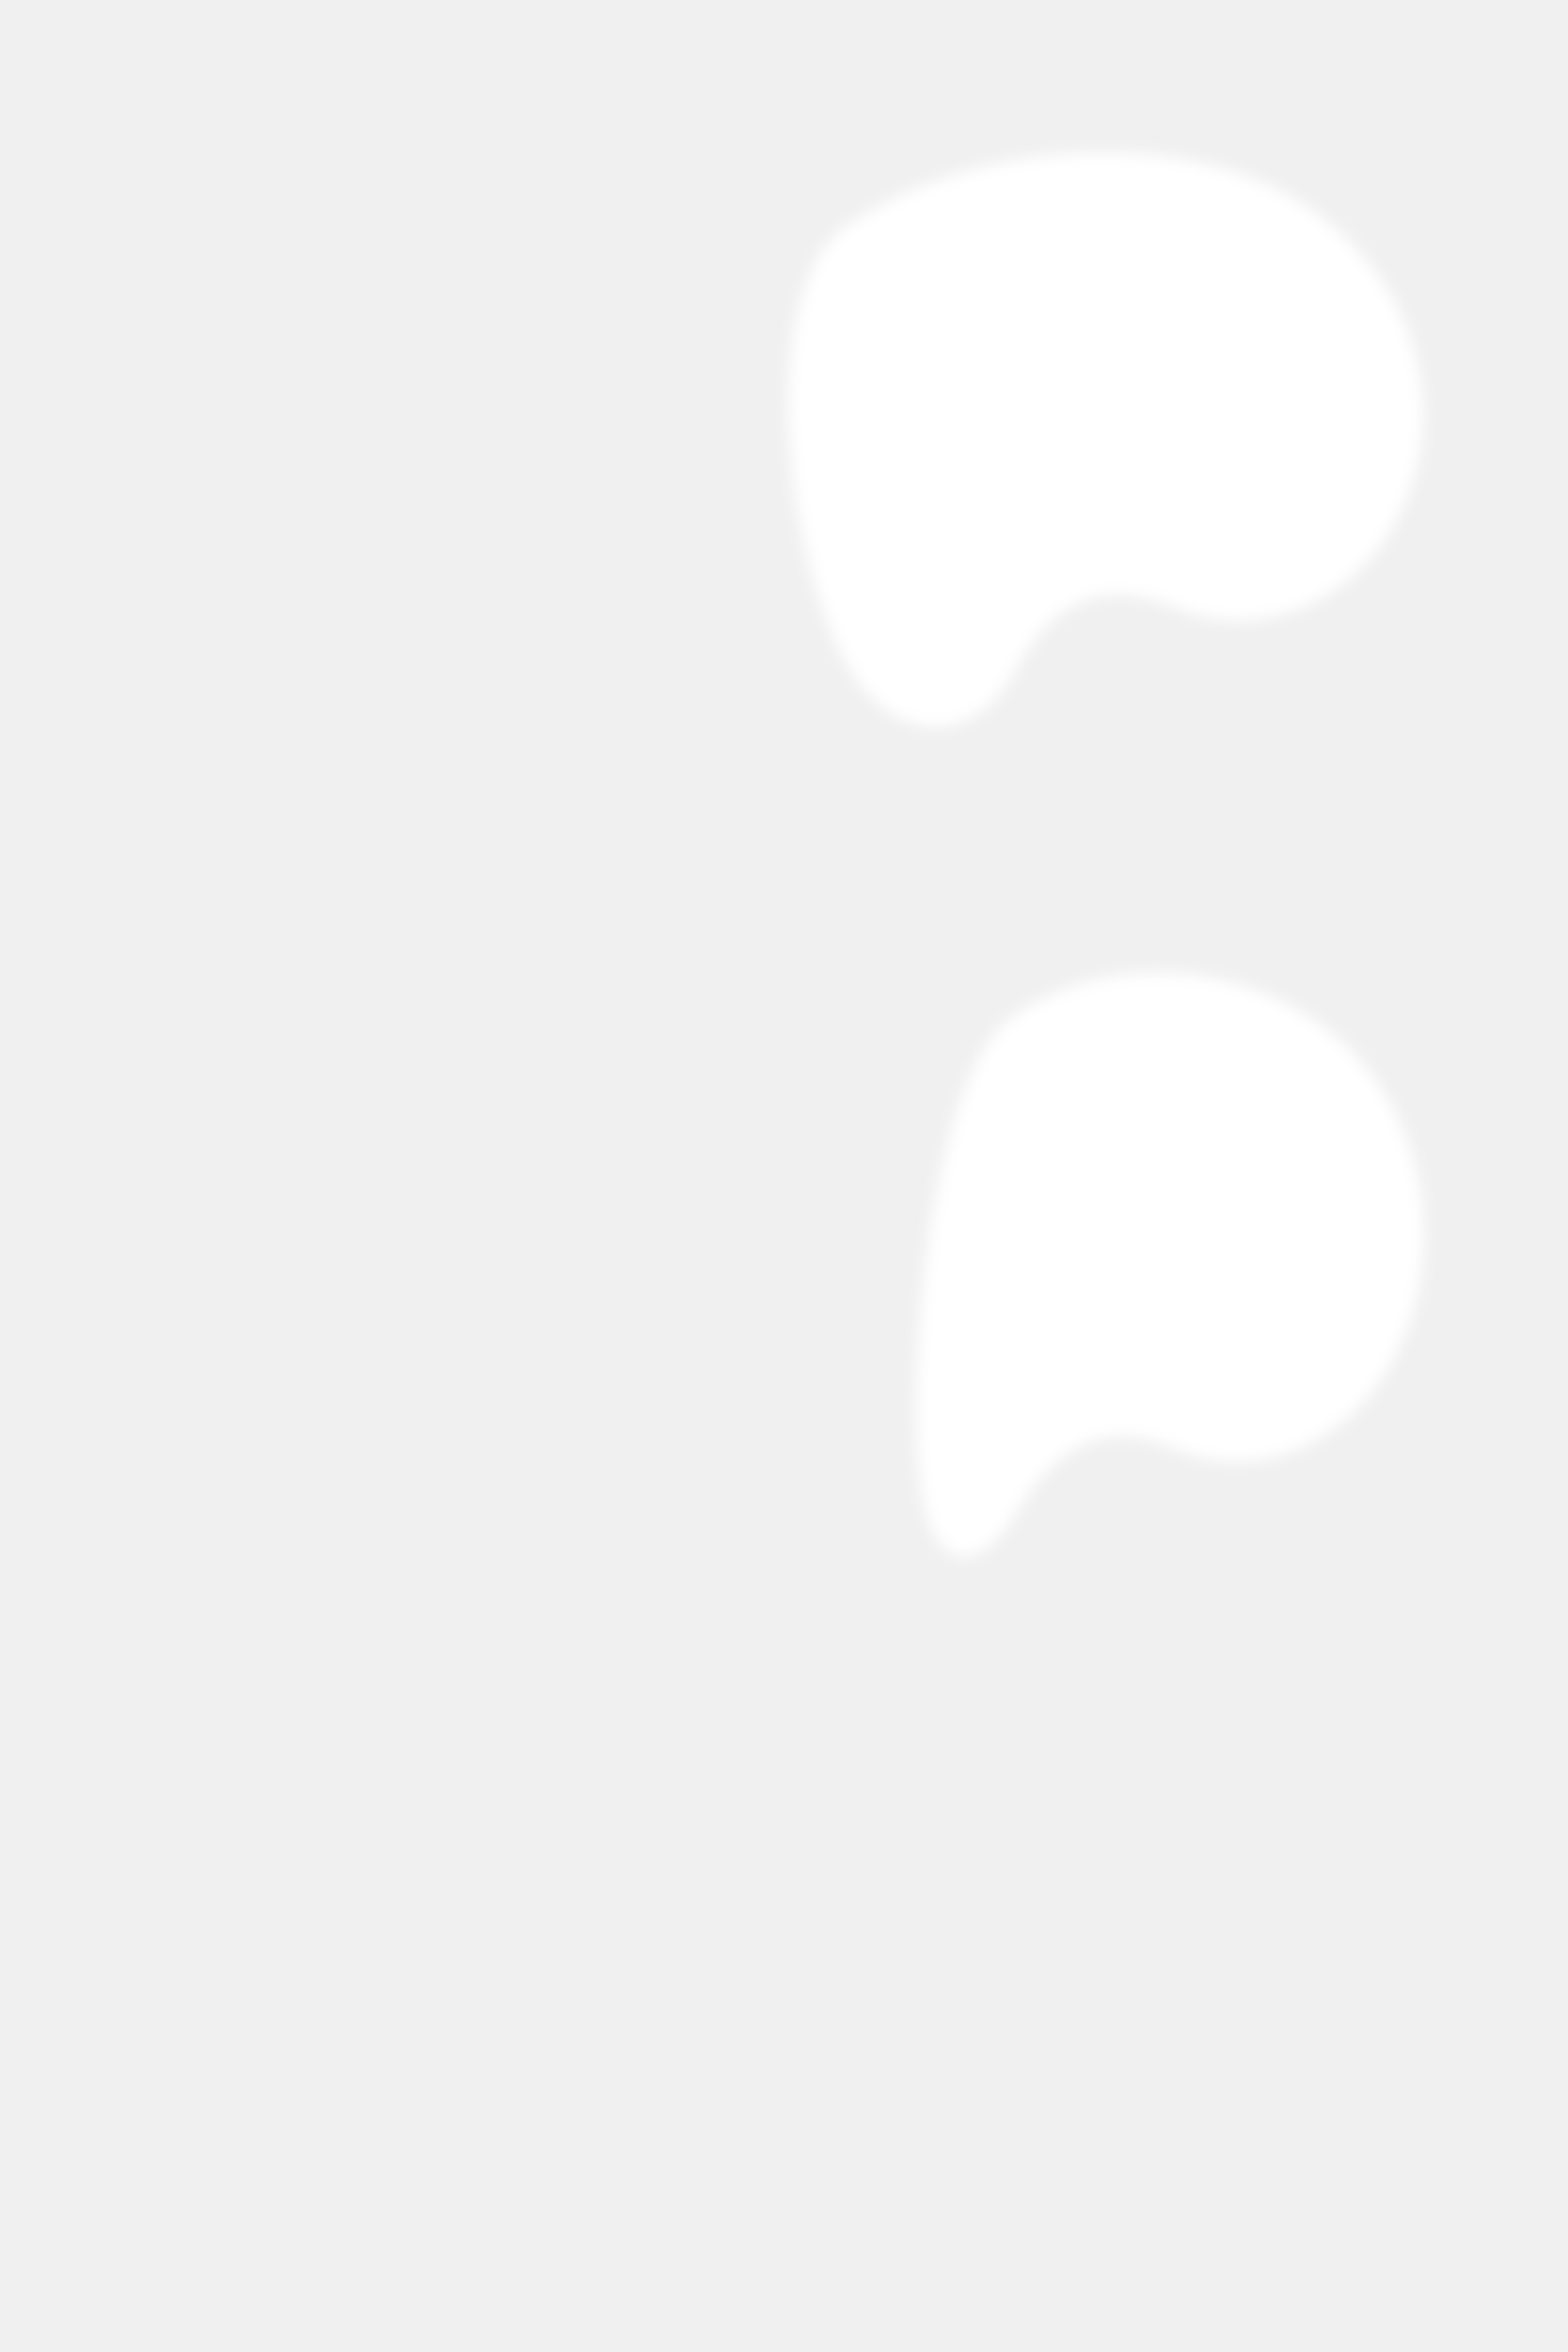
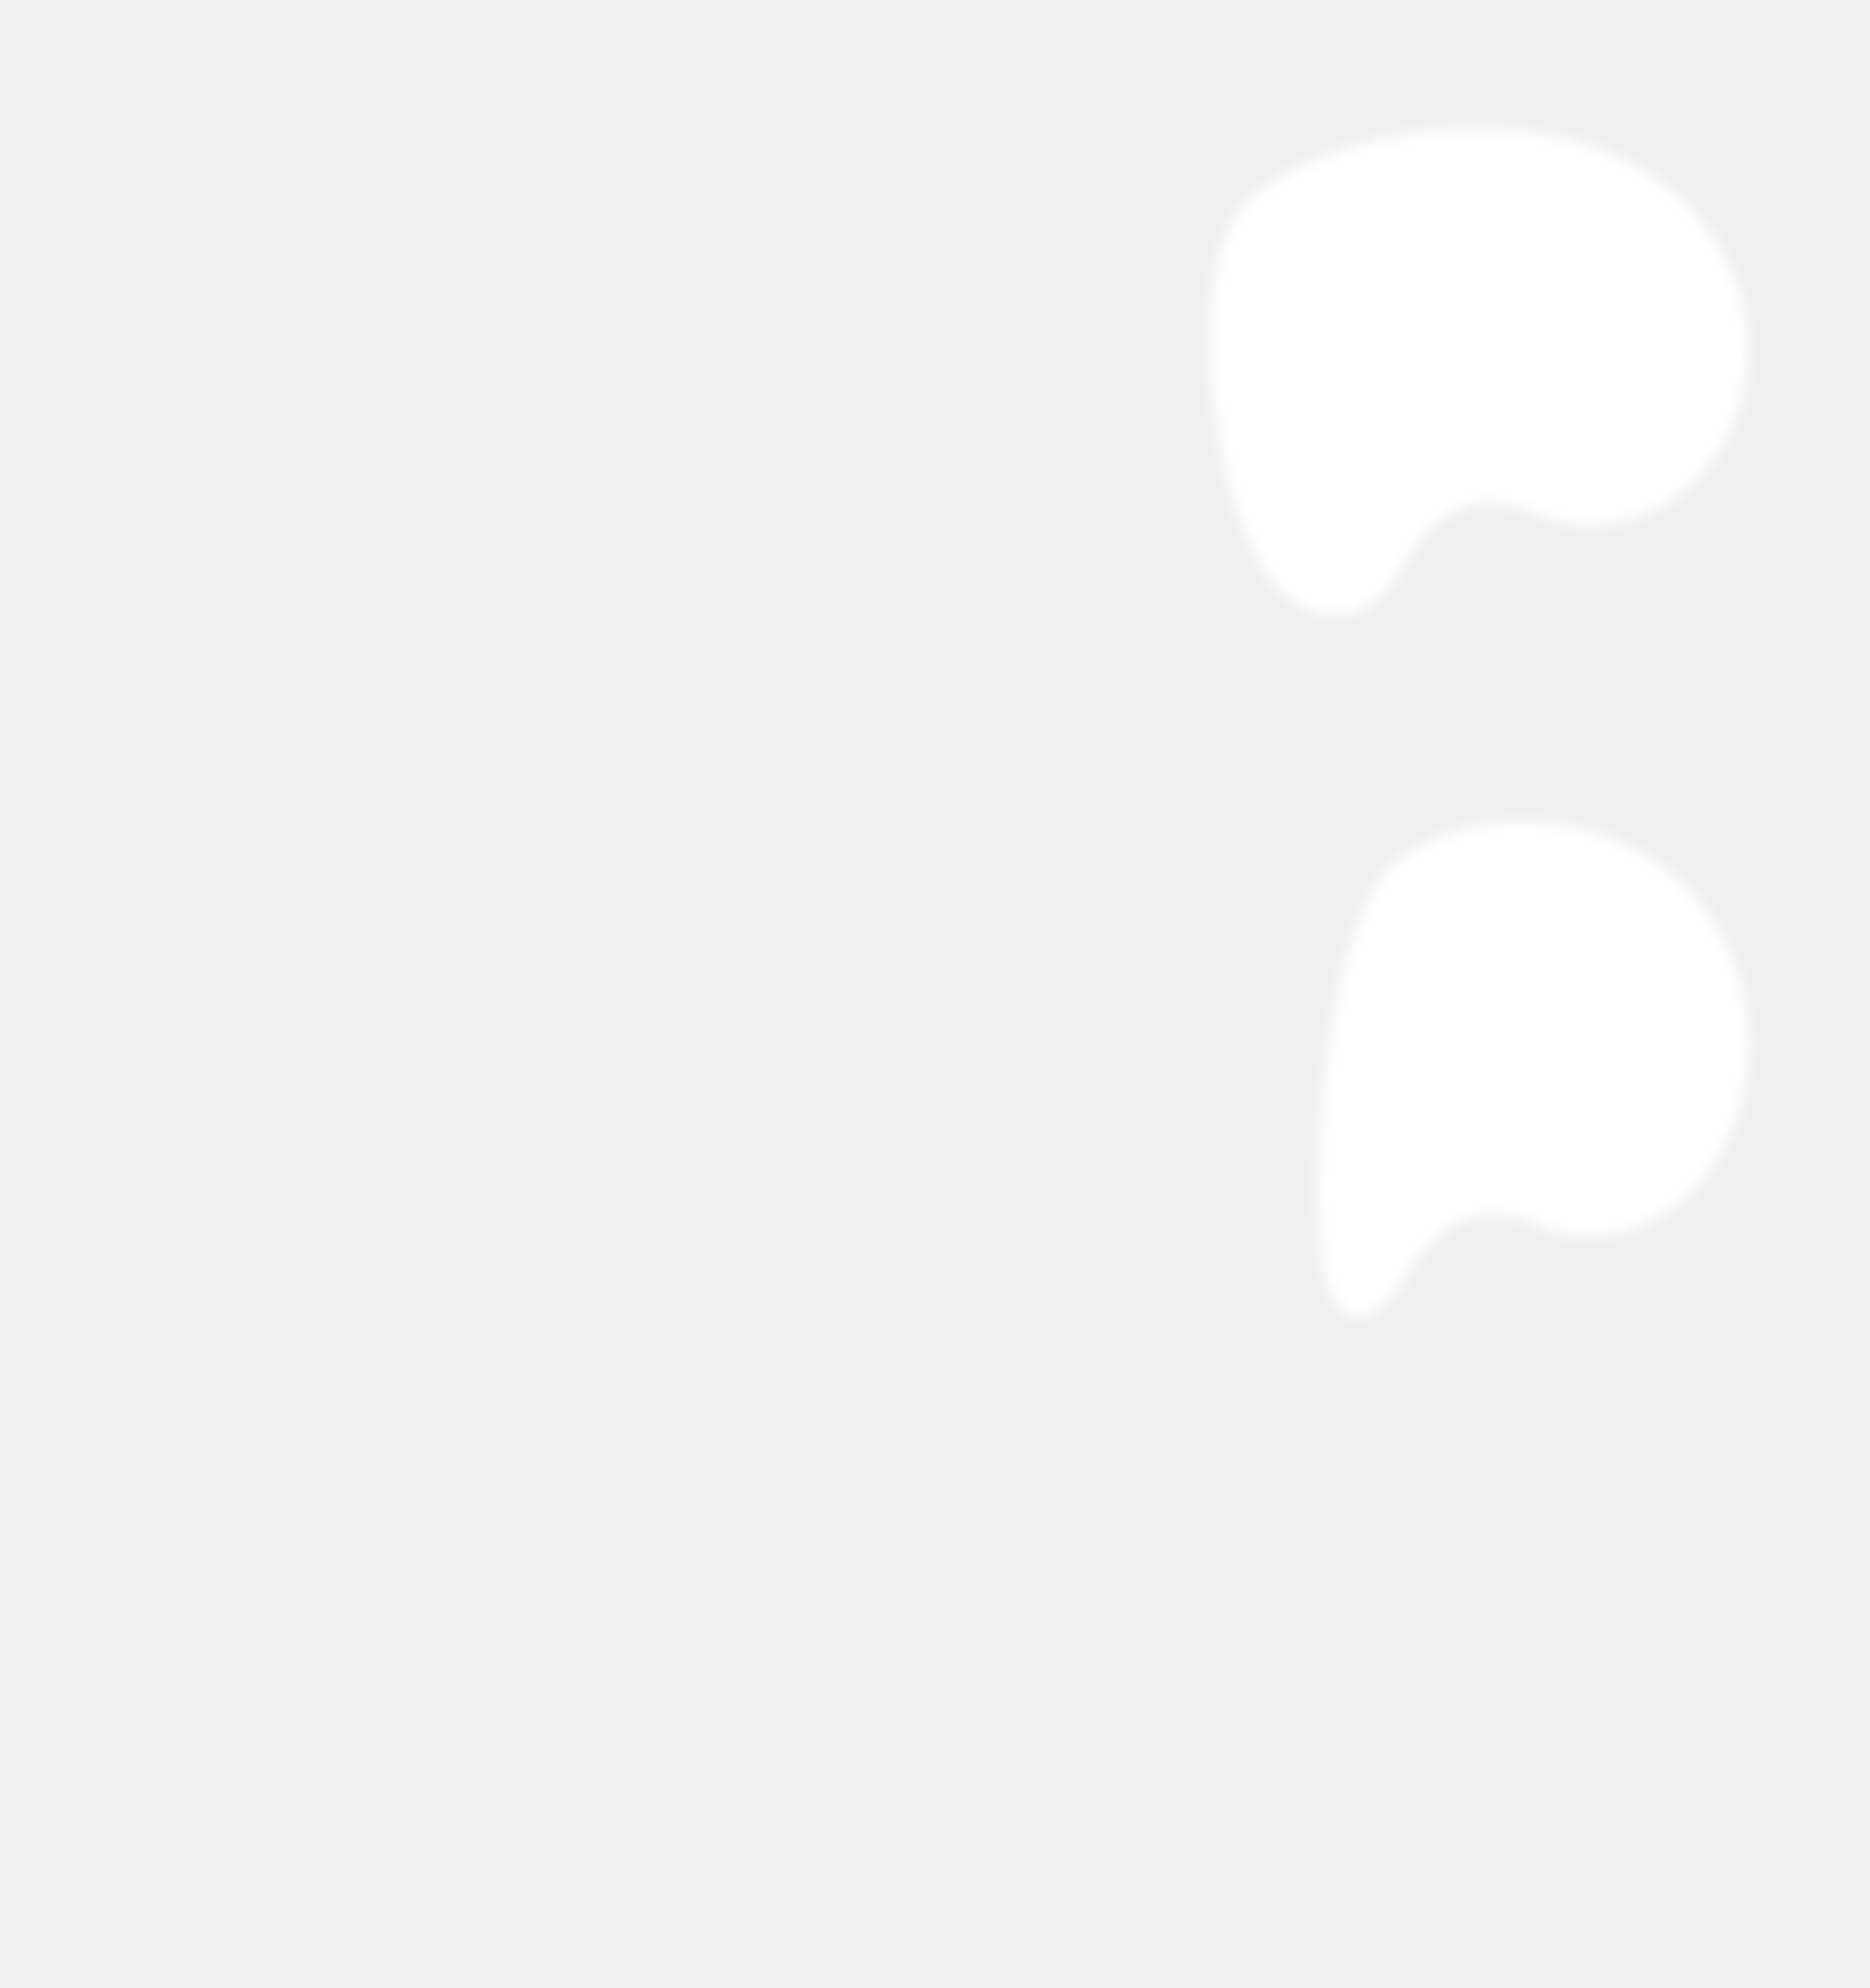
- <svg xmlns="http://www.w3.org/2000/svg" viewBox="0 0 1024 1536">
+ <svg xmlns="http://www.w3.org/2000/svg" viewBox="0 0 1444 1536">
  <defs>
    <filter id="soft-edge" x="-20%" y="-20%" width="140%" height="140%">
      <feGaussianBlur stdDeviation="5" />
    </filter>
  </defs>
-   <g fill="#fff" filter="url(#soft-edge)">
+   <g fill="#fff" filter="url(#soft-edge)" transform="translate(420 0)">
    <path d="M552 148C631 93 765 82 846 130C919 174 949 258 917 330C890 391 825 421 768 397C720 377 687 393 663 438C638 485 591 486 561 446C515 384 490 192 552 148Z" />
    <path d="M660 665C720 621 810 627 869 674C929 722 948 813 912 884C883 942 822 970 767 946C724 927 691 943 665 986C637 1033 610 1023 602 976C590 902 608 703 660 665Z" />
  </g>
</svg>
